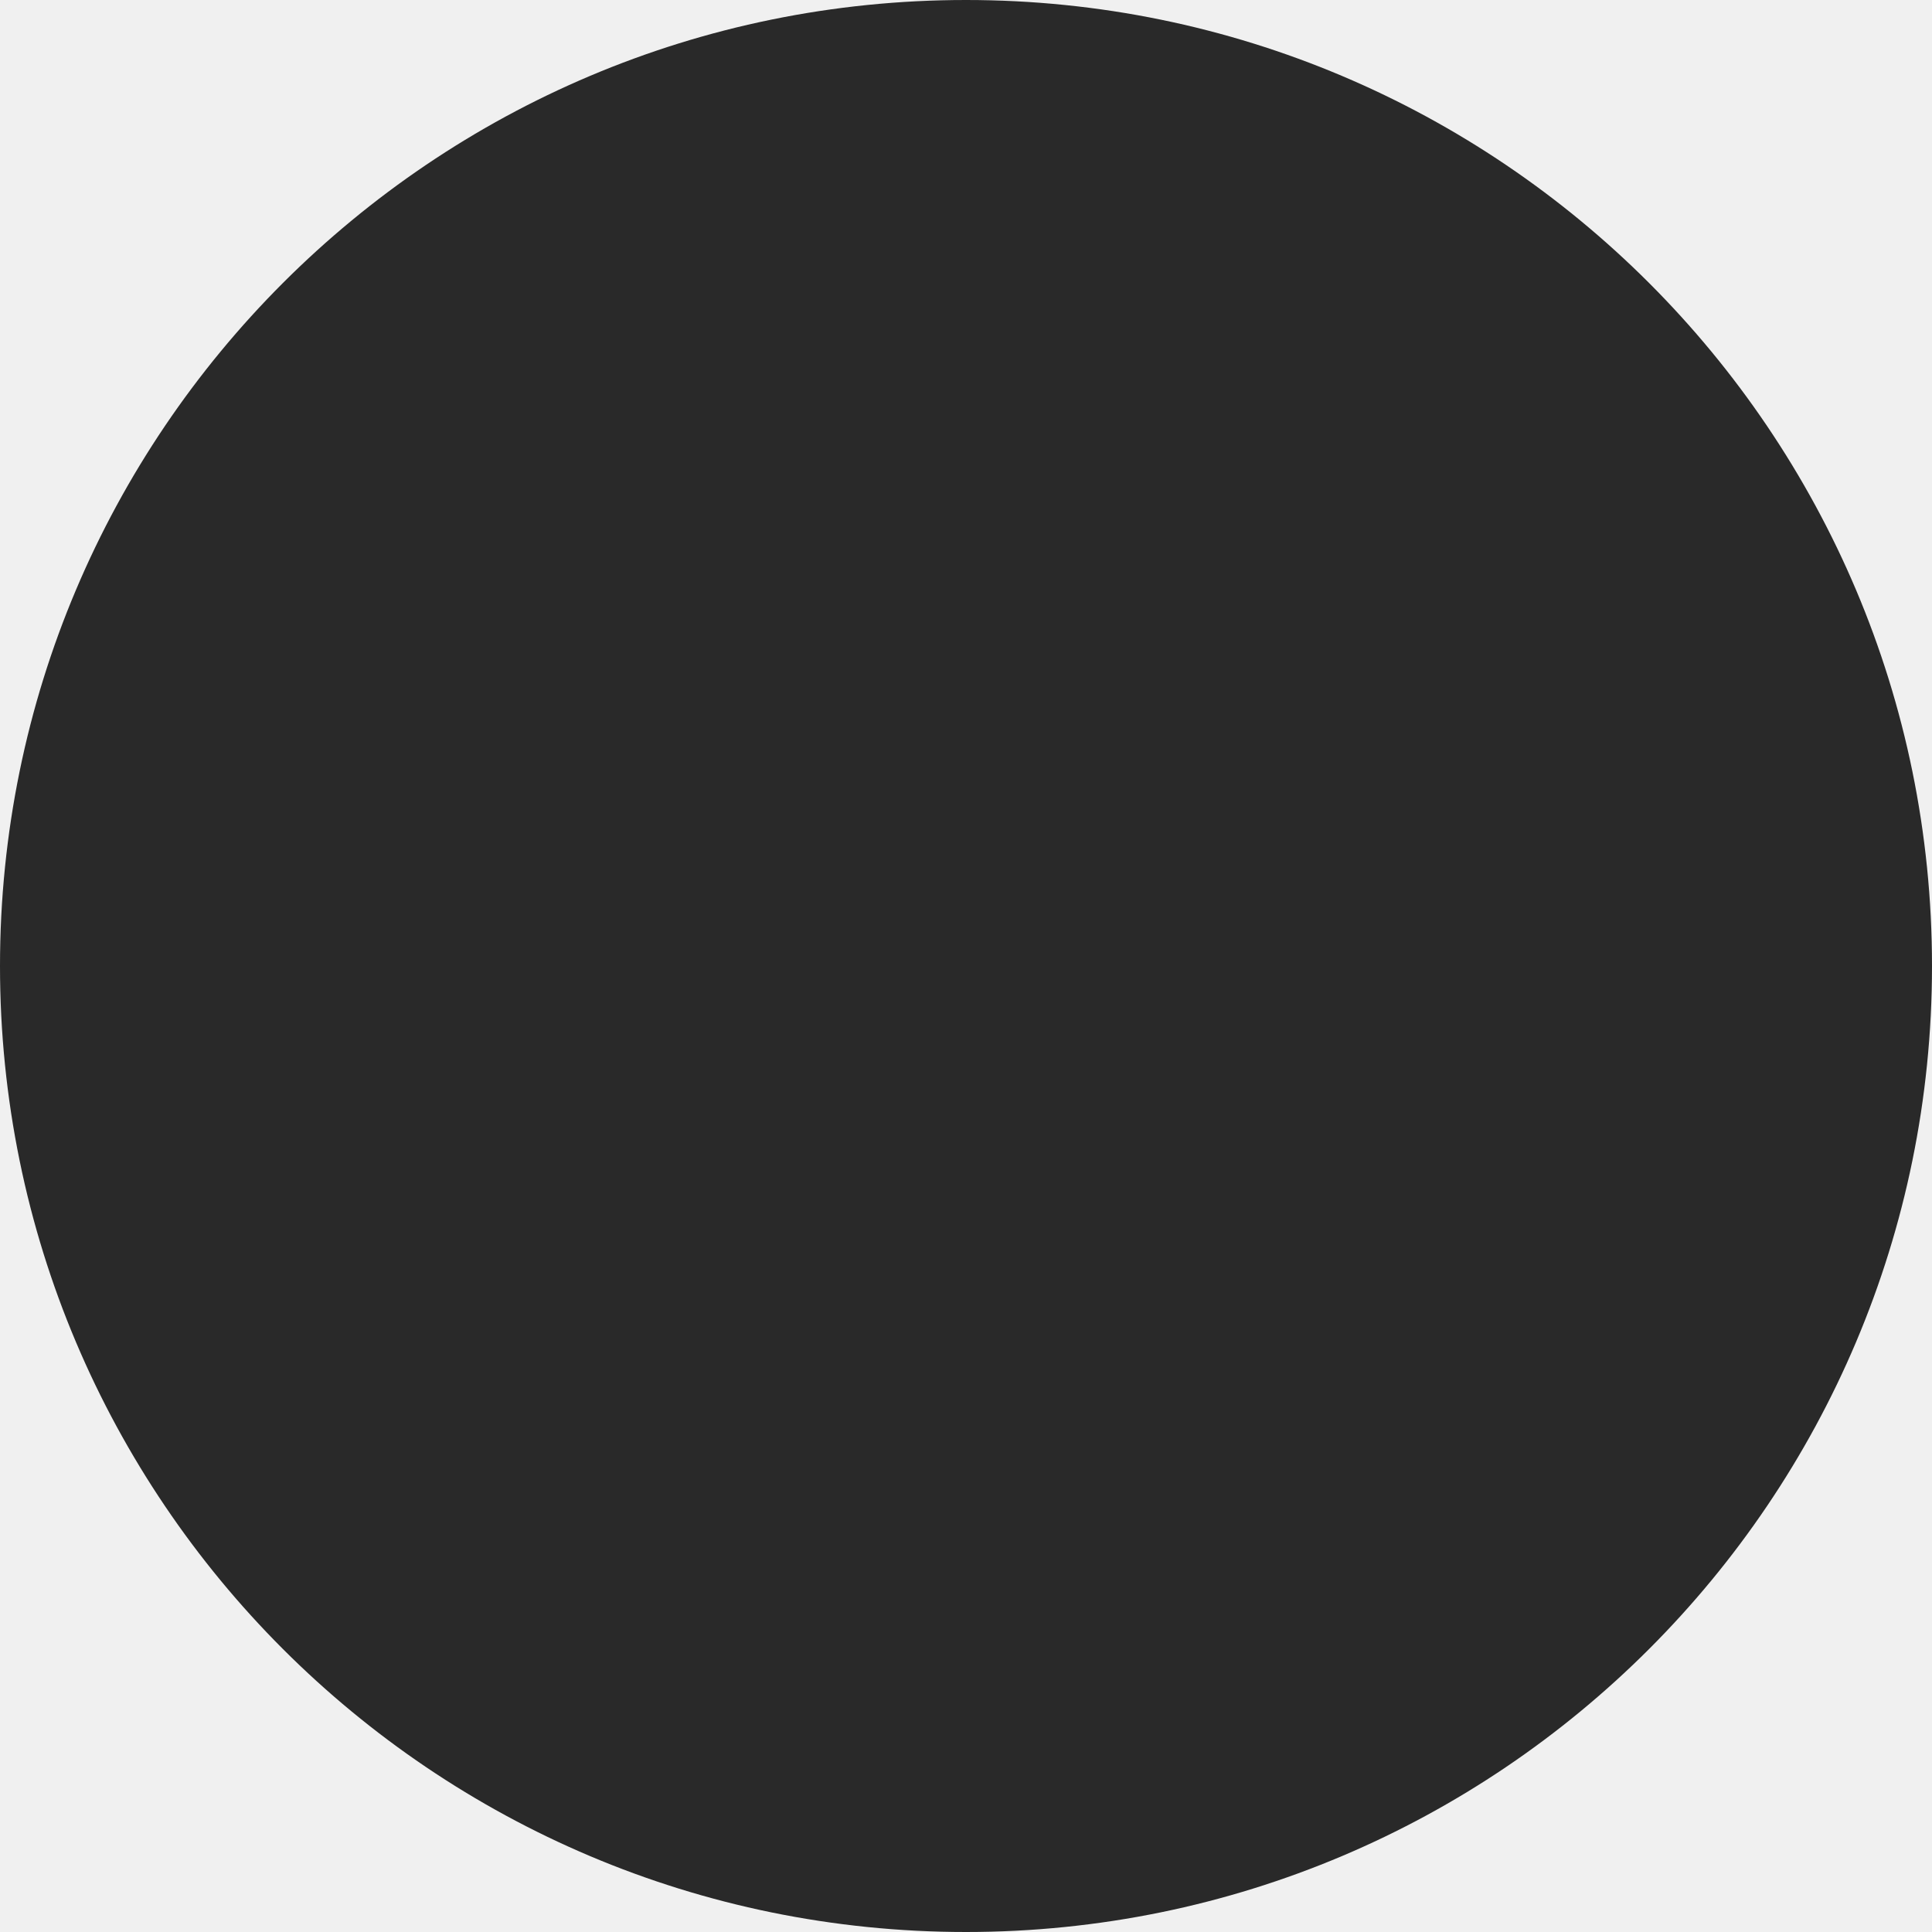
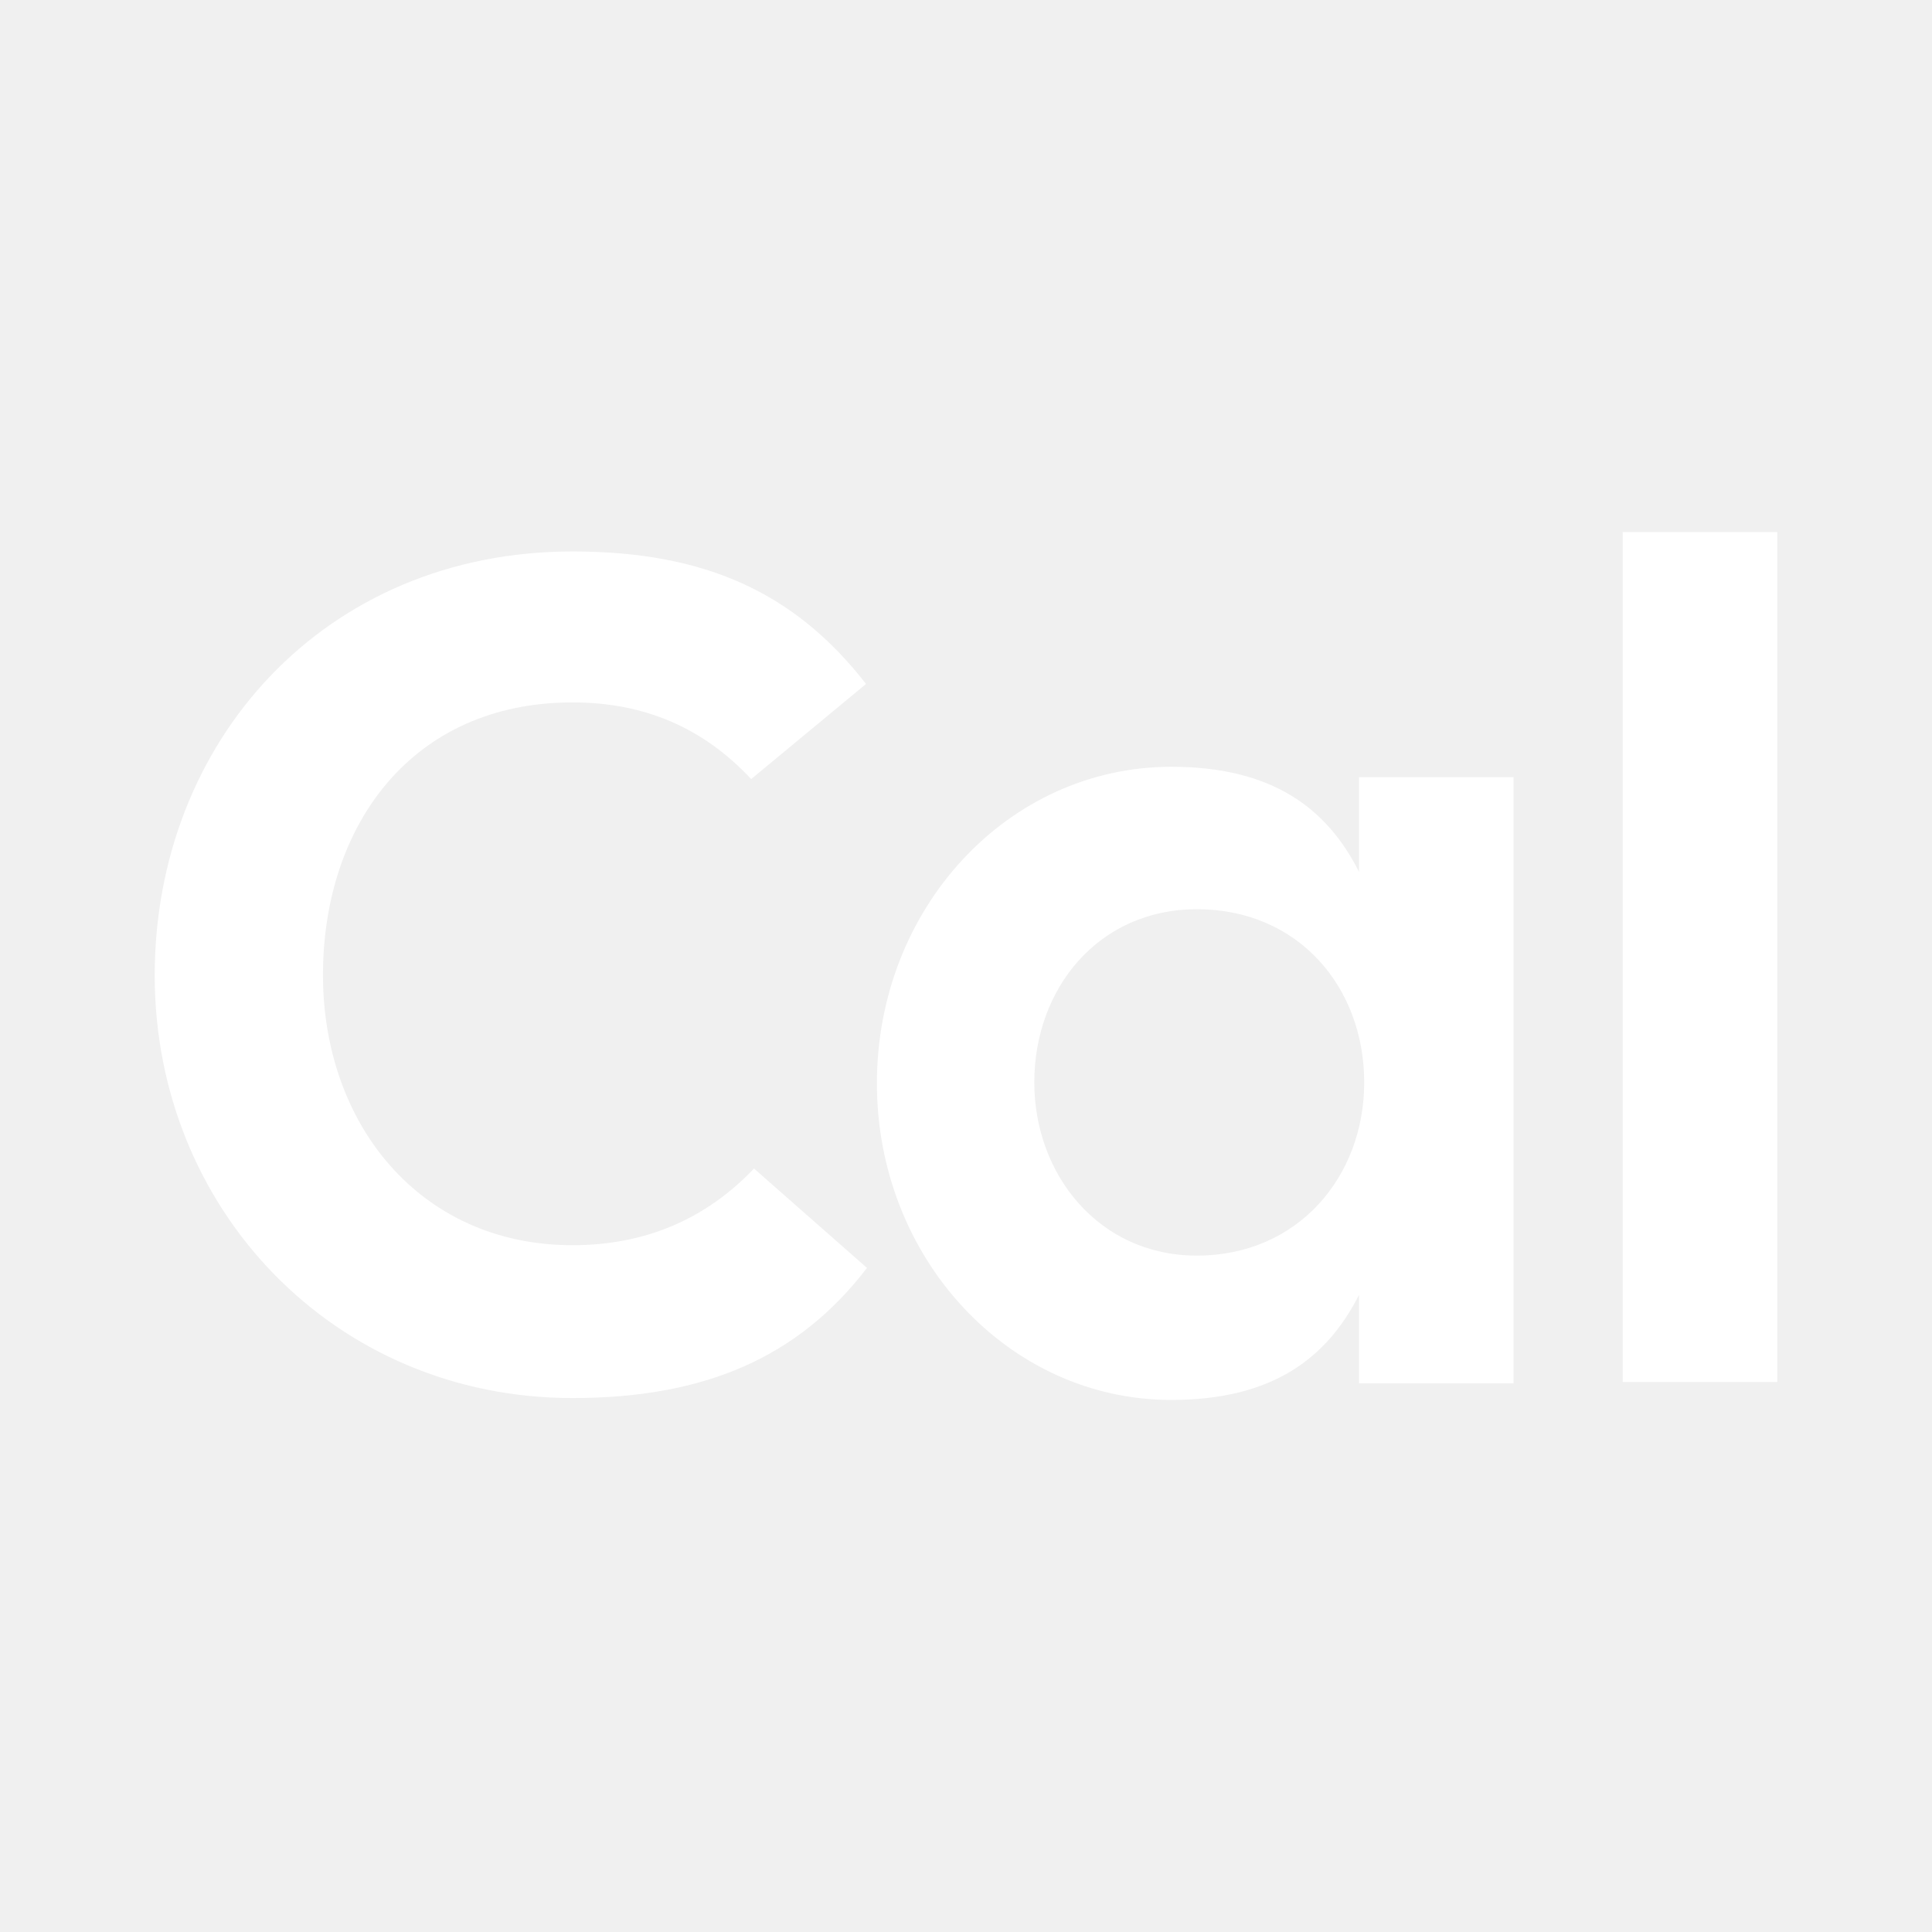
- <svg xmlns="http://www.w3.org/2000/svg" role="img" viewBox="0 0 24 24">
-   <path d="M0 12C0 5.373 5.373 0 12 0s12 5.373 12 12-5.373 12-12 12S0 18.627 0 12zm7.986-3.2c0-.663.537-1.2 1.2-1.2h.017c.663 0 1.2.537 1.2 1.2v3.448l3.026 1.737a1.2 1.2 0 0 1 .44 1.637l-.009.015a1.2 1.2 0 0 1-1.638.44L8.647 13.94A1.2 1.2 0 0 1 7.986 12.8V8.8z" fill="#292929" />
+ <svg xmlns="http://www.w3.org/2000/svg" width="512" height="512" viewBox="0 0 512 512" fill="none" role="img">
+   <path d="M151.725 370.498C88.597 370.498 41 320.46 41 258.508C41 196.556 85.966 146.142 151.725 146.142C186.671 146.142 210.595 156.927 229.509 181.256L199.072 206.463C186.421 192.919 170.889 186.147 151.725 186.147C109.013 186.147 85.591 218.879 85.591 258.383C85.591 297.887 111.268 329.991 151.725 329.991C170.639 329.991 186.797 323.345 199.823 309.675L229.759 336.011C211.597 359.713 186.797 370.498 151.725 370.498ZM360.149 205.962H401.108V366.611H360.149V343.159C351.757 359.713 337.478 371 310.423 371C267.085 371 232.389 333.252 232.389 287.101C232.389 240.7 267.085 203.203 310.423 203.203C337.353 203.203 351.757 214.364 360.149 231.044V205.962ZM361.527 286.851C361.527 261.769 344.242 240.951 317.187 240.951C291.134 240.951 274.099 261.894 274.099 286.851C274.099 311.18 291.134 332.75 317.187 332.75C343.992 332.75 361.527 311.807 361.527 286.851ZM430.042 141H471V366.234H430.042V141Z" fill="white" />
</svg>
